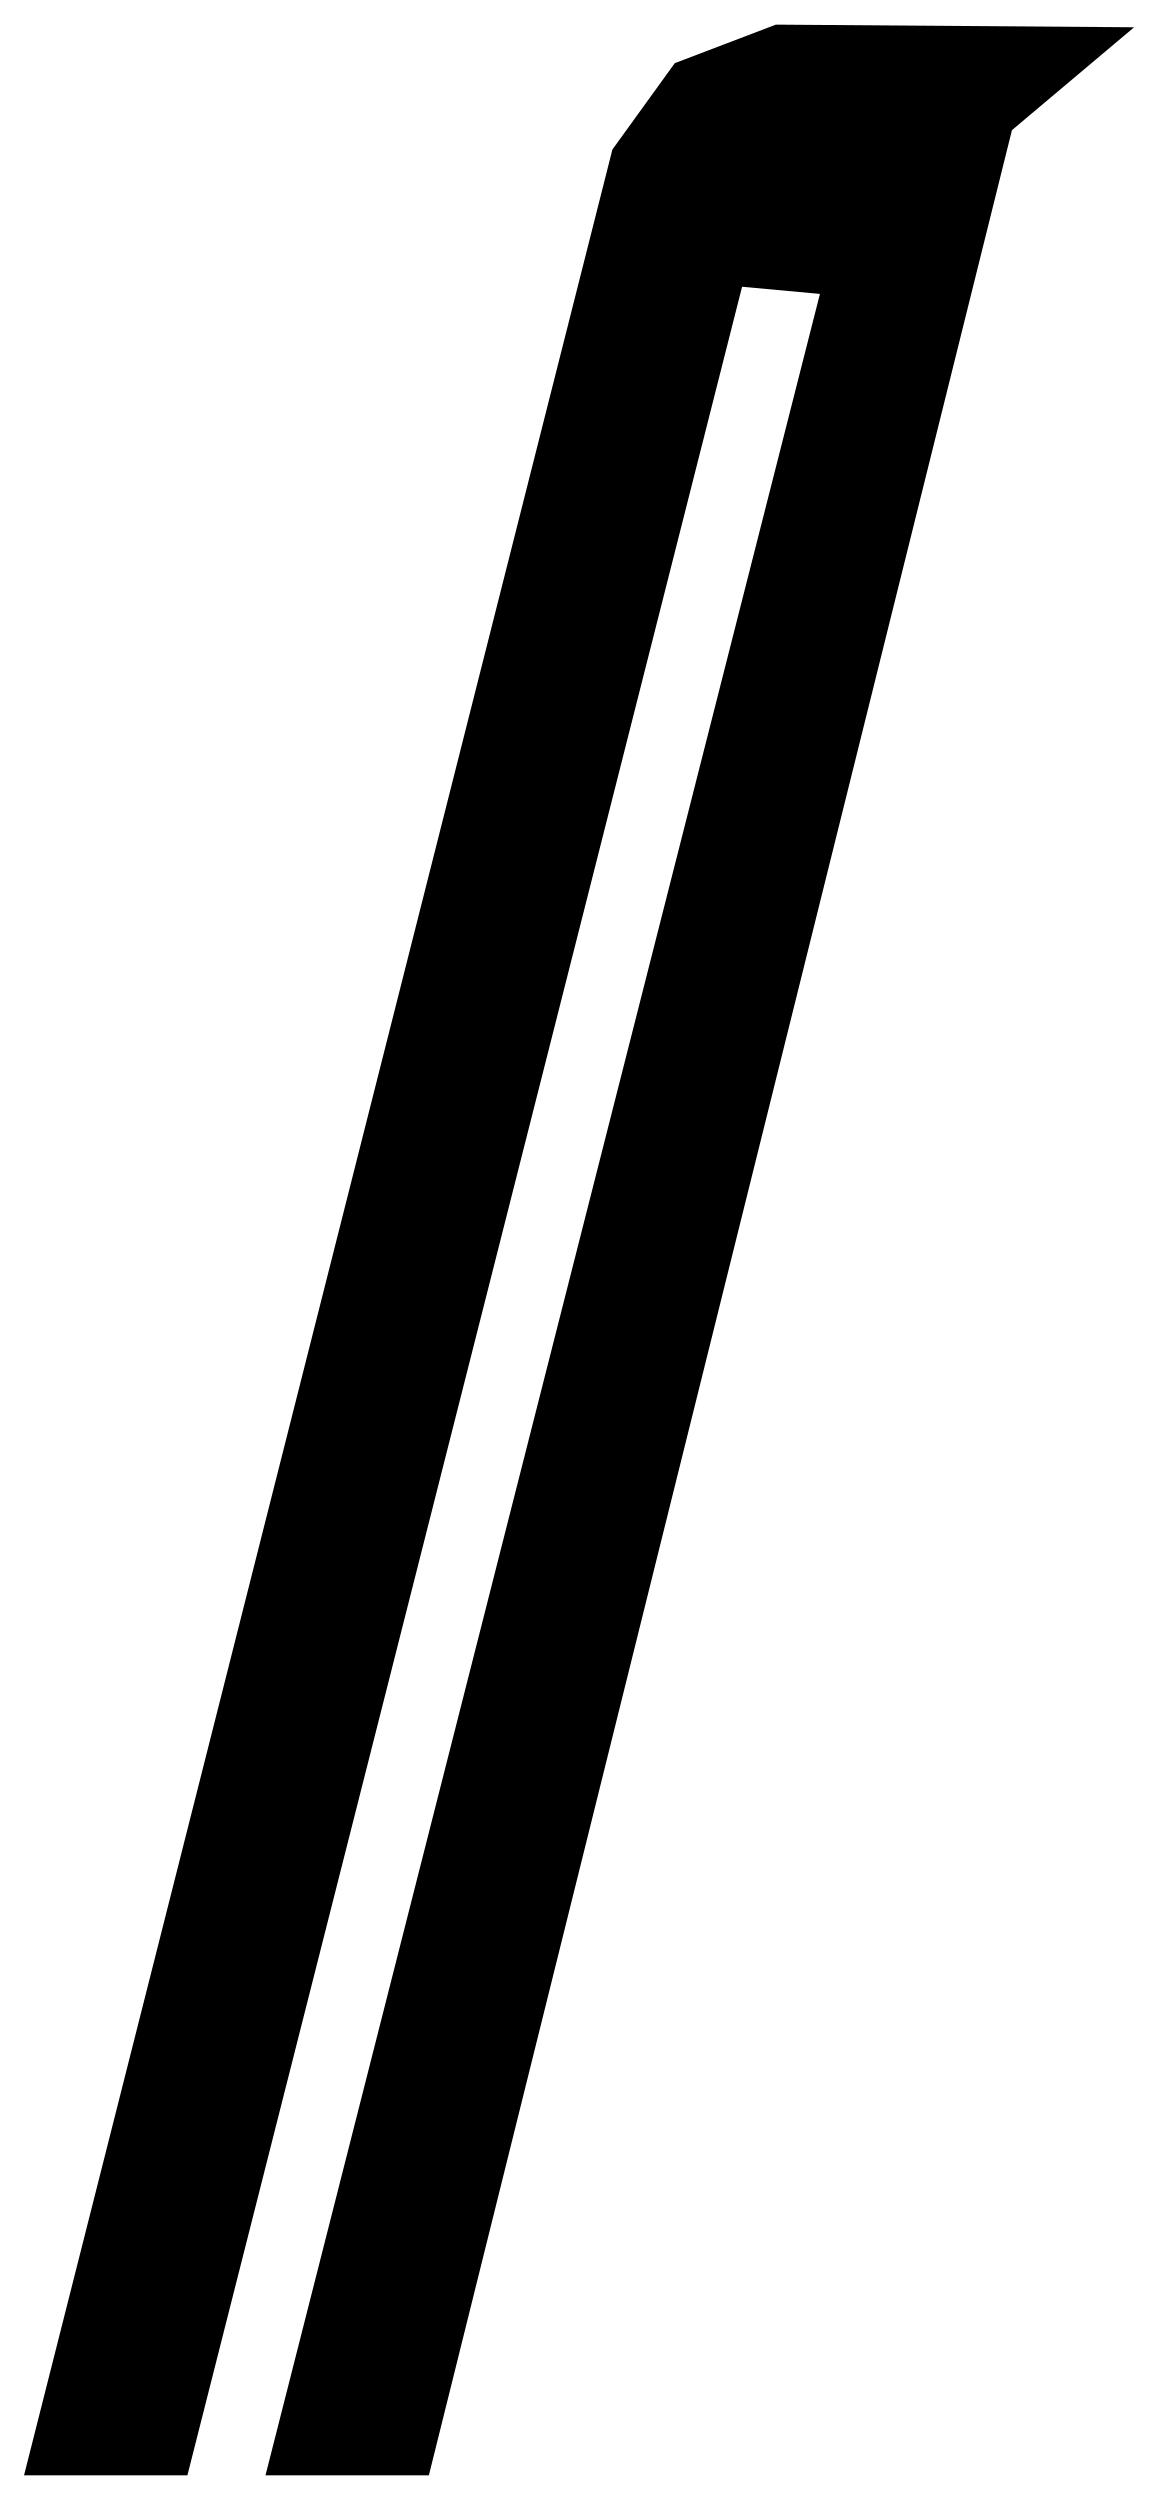
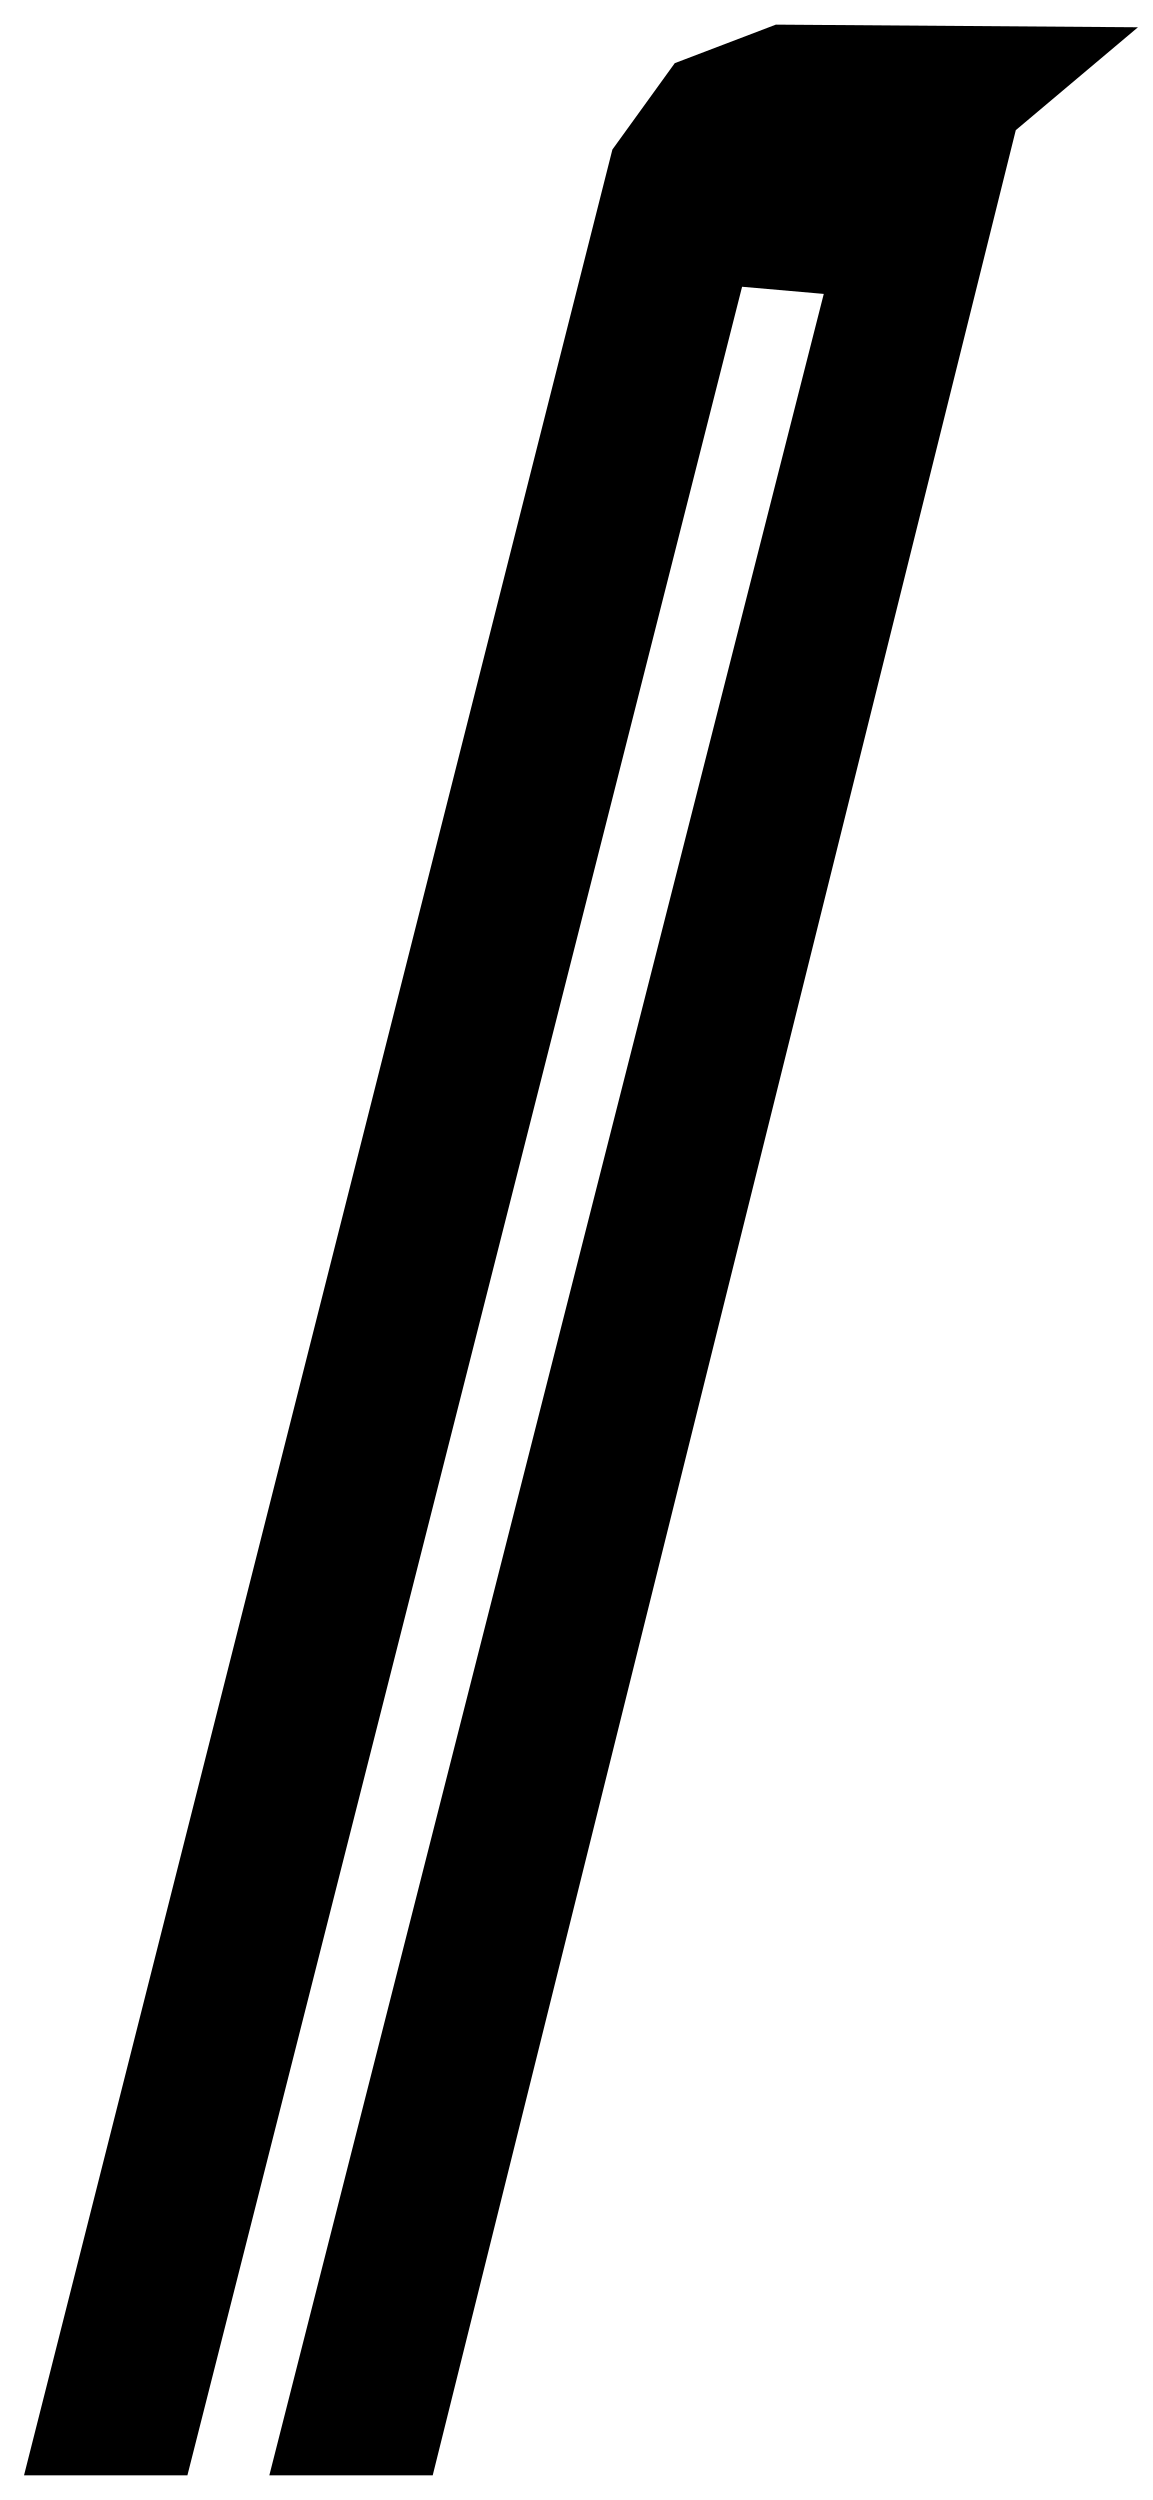
<svg xmlns="http://www.w3.org/2000/svg" viewBox="133.222 30.047 23.984 52.001" width="9.22mm" height="20.00mm">
-   <path d="m 149.368,30.547 l -2.104,0.802 -1.298,1.798 -12.244,48.4 h 3.4 l 11.543,-45.545 1.62,0.149 -11.538,45.396 h 3.4 l 12.134,-48.804 2.542,-2.141 z" fill="black" />
+   <path d="m 149.368,30.547 l -2.104,0.802 -1.298,1.798 -12.244,48.4 h 3.4 l 11.543,-45.545 1.7,0.149 -11.538,45.396 h 3.4 l 12.134,-48.804 2.542,-2.141 z" fill="black" />
</svg>
